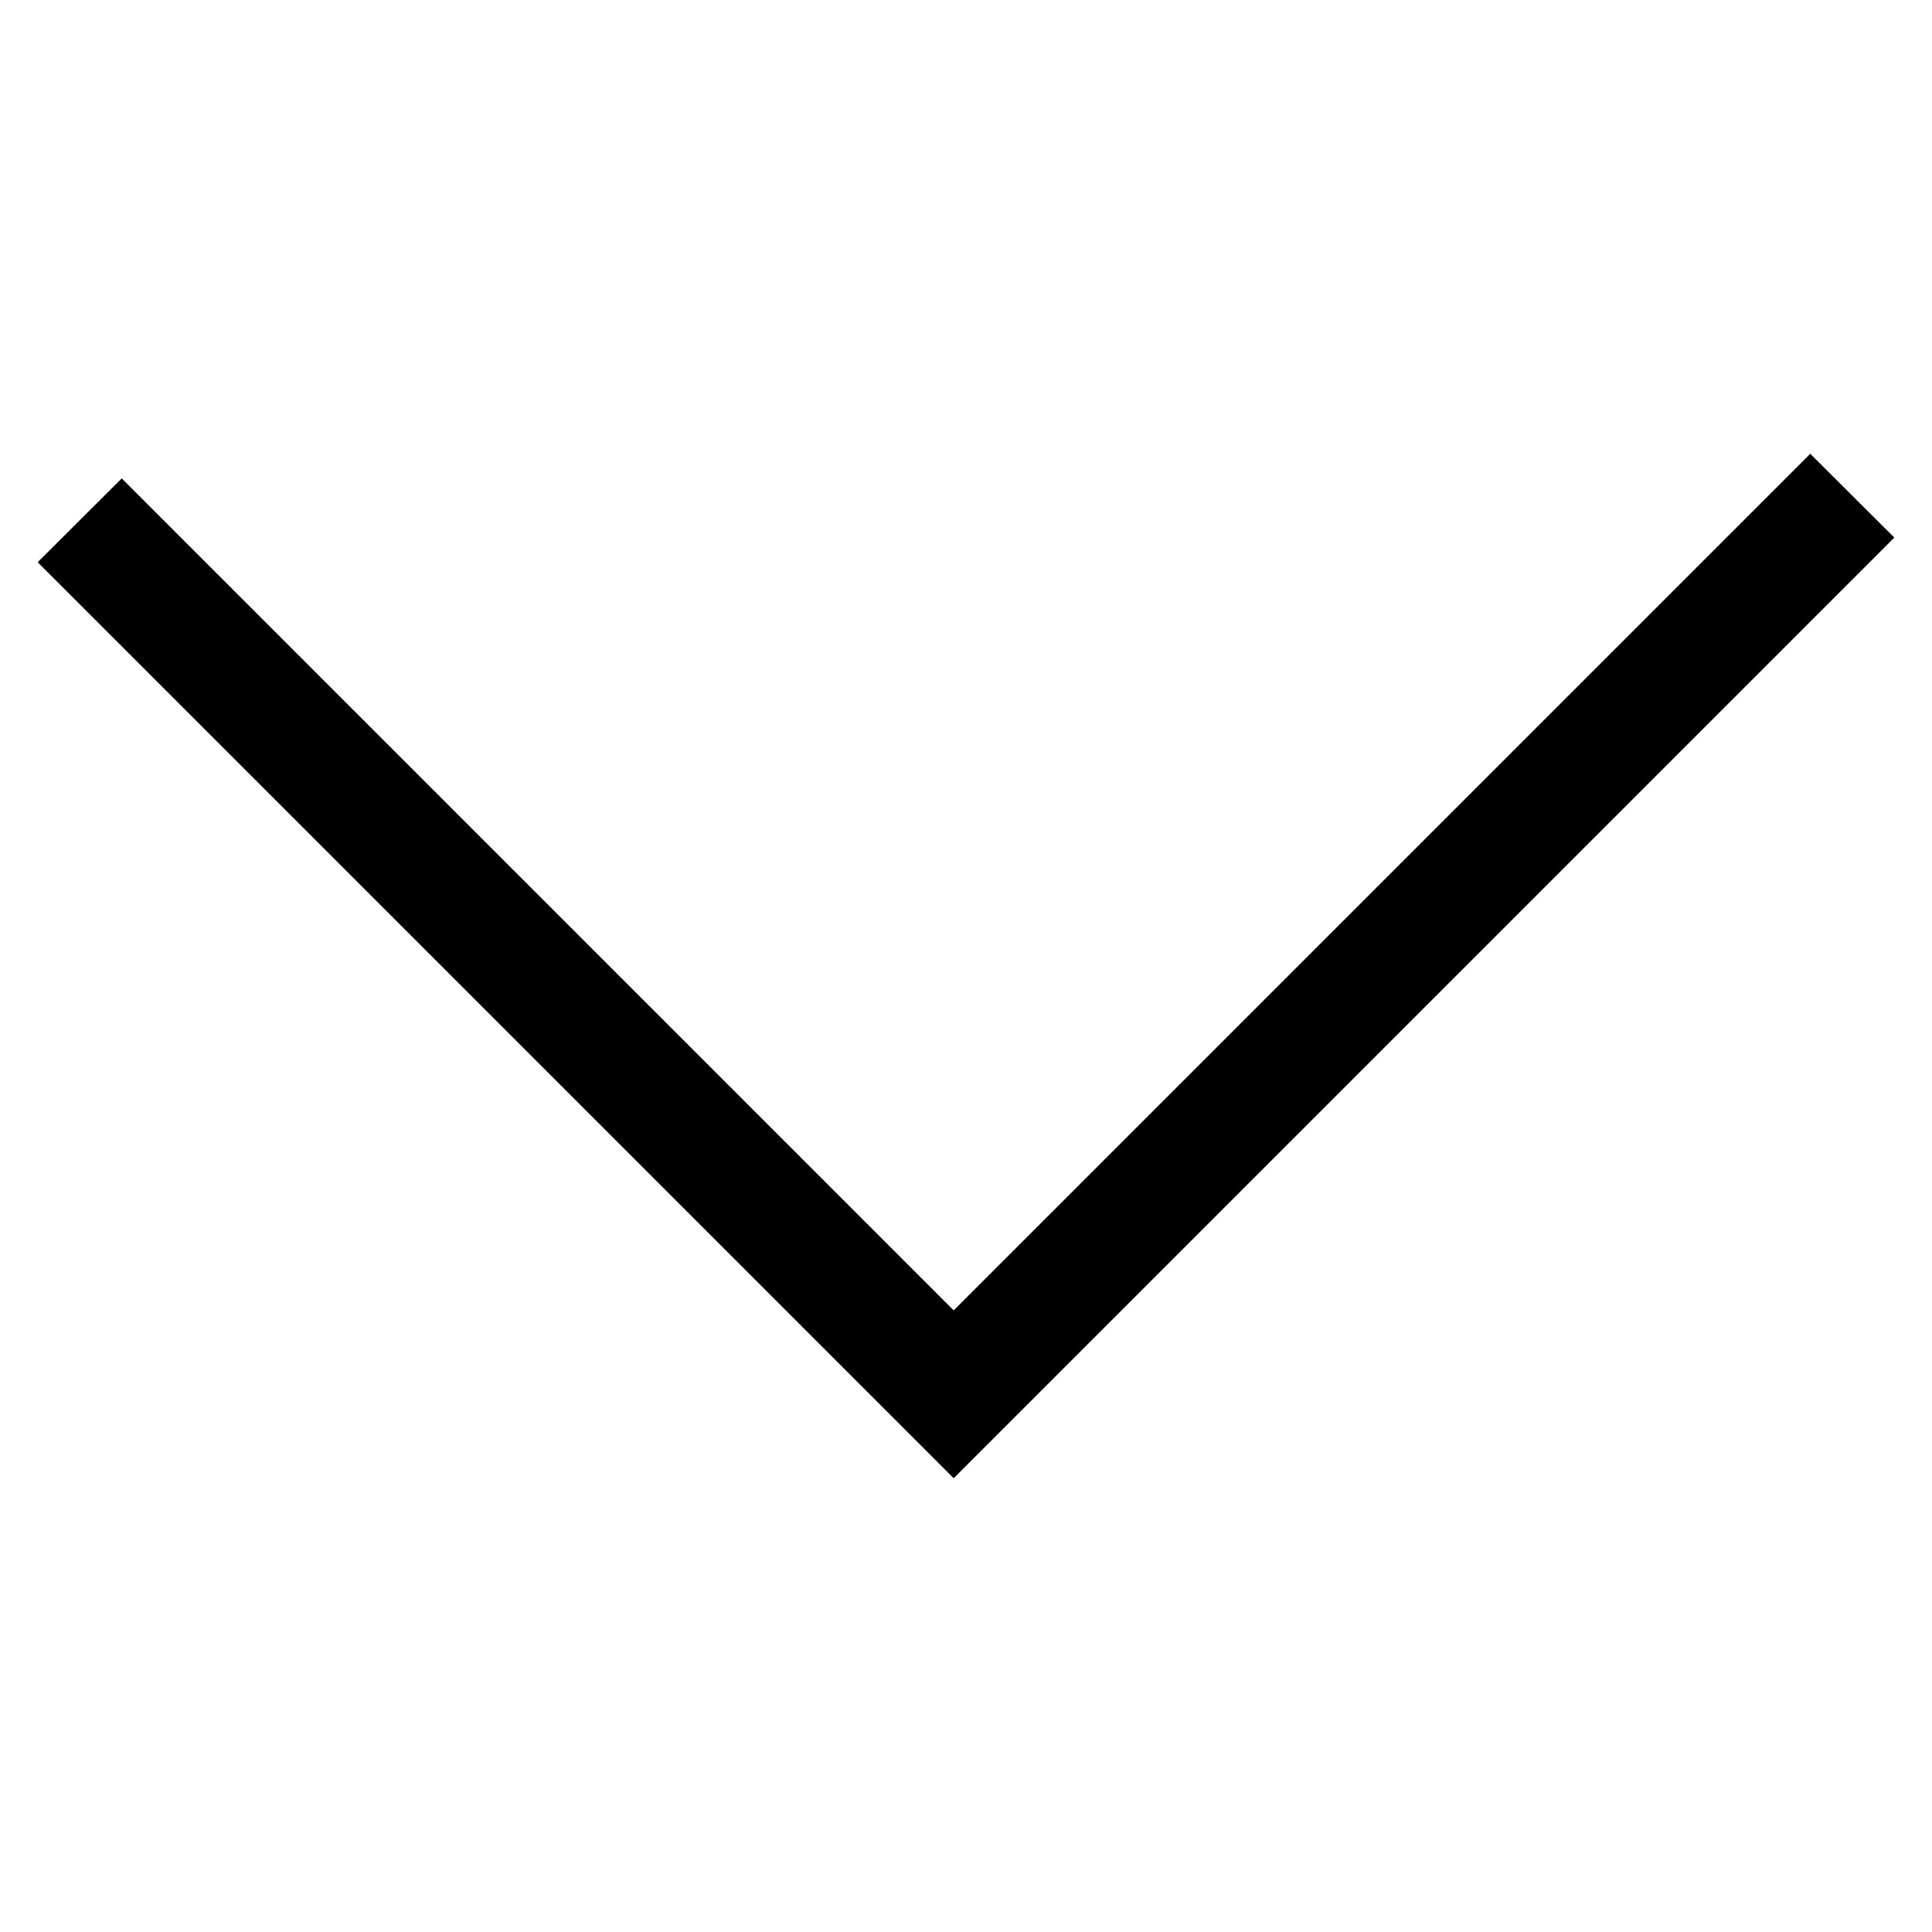
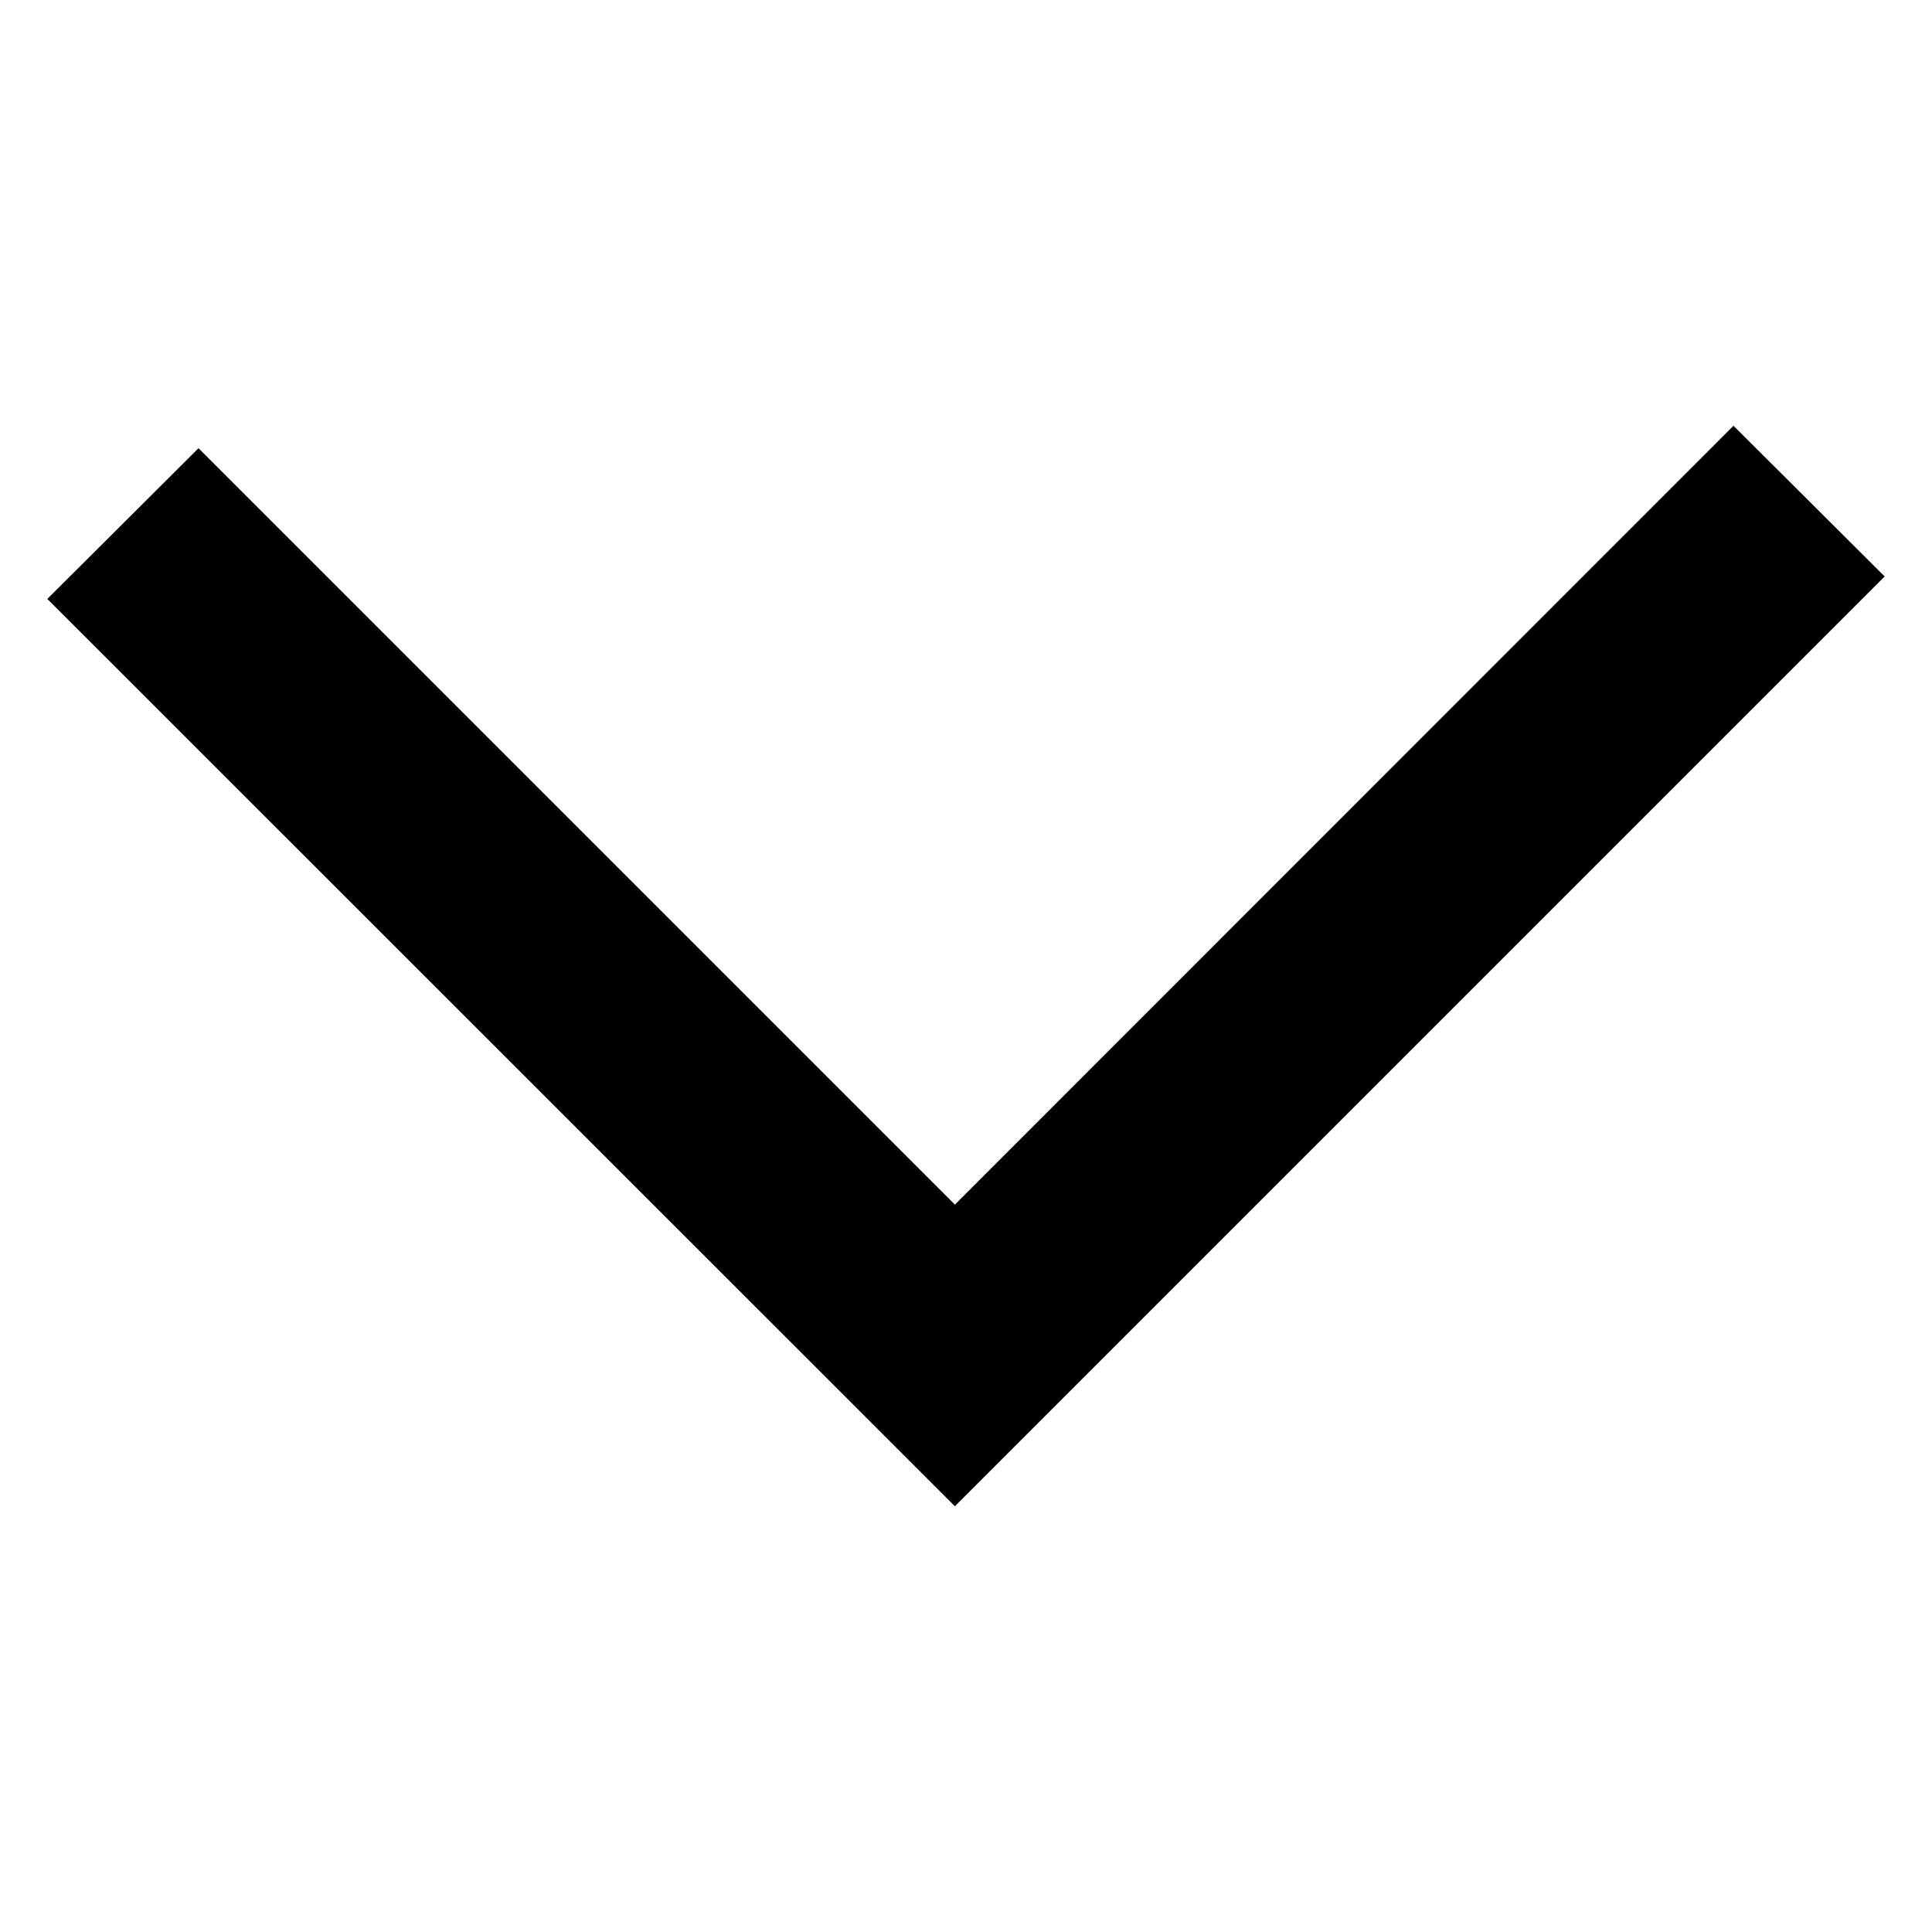
<svg xmlns="http://www.w3.org/2000/svg" version="1.1" id="Layer_1" x="0px" y="0px" viewBox="0 0 800 800" enable-background="new 0 0 800 800" xml:space="preserve">
  <g>
-     <polygon points="394.9,612.1 15.6,232.8 50.4,198.1 394.9,542.6 749.6,187.9 784.4,222.6  " />
+     <polygon points="19.6,248 82.2,185.6 395.4,498.8 717.8,176.3 780.4,238.7 395.4,623.7  " />
  </g>
</svg>
